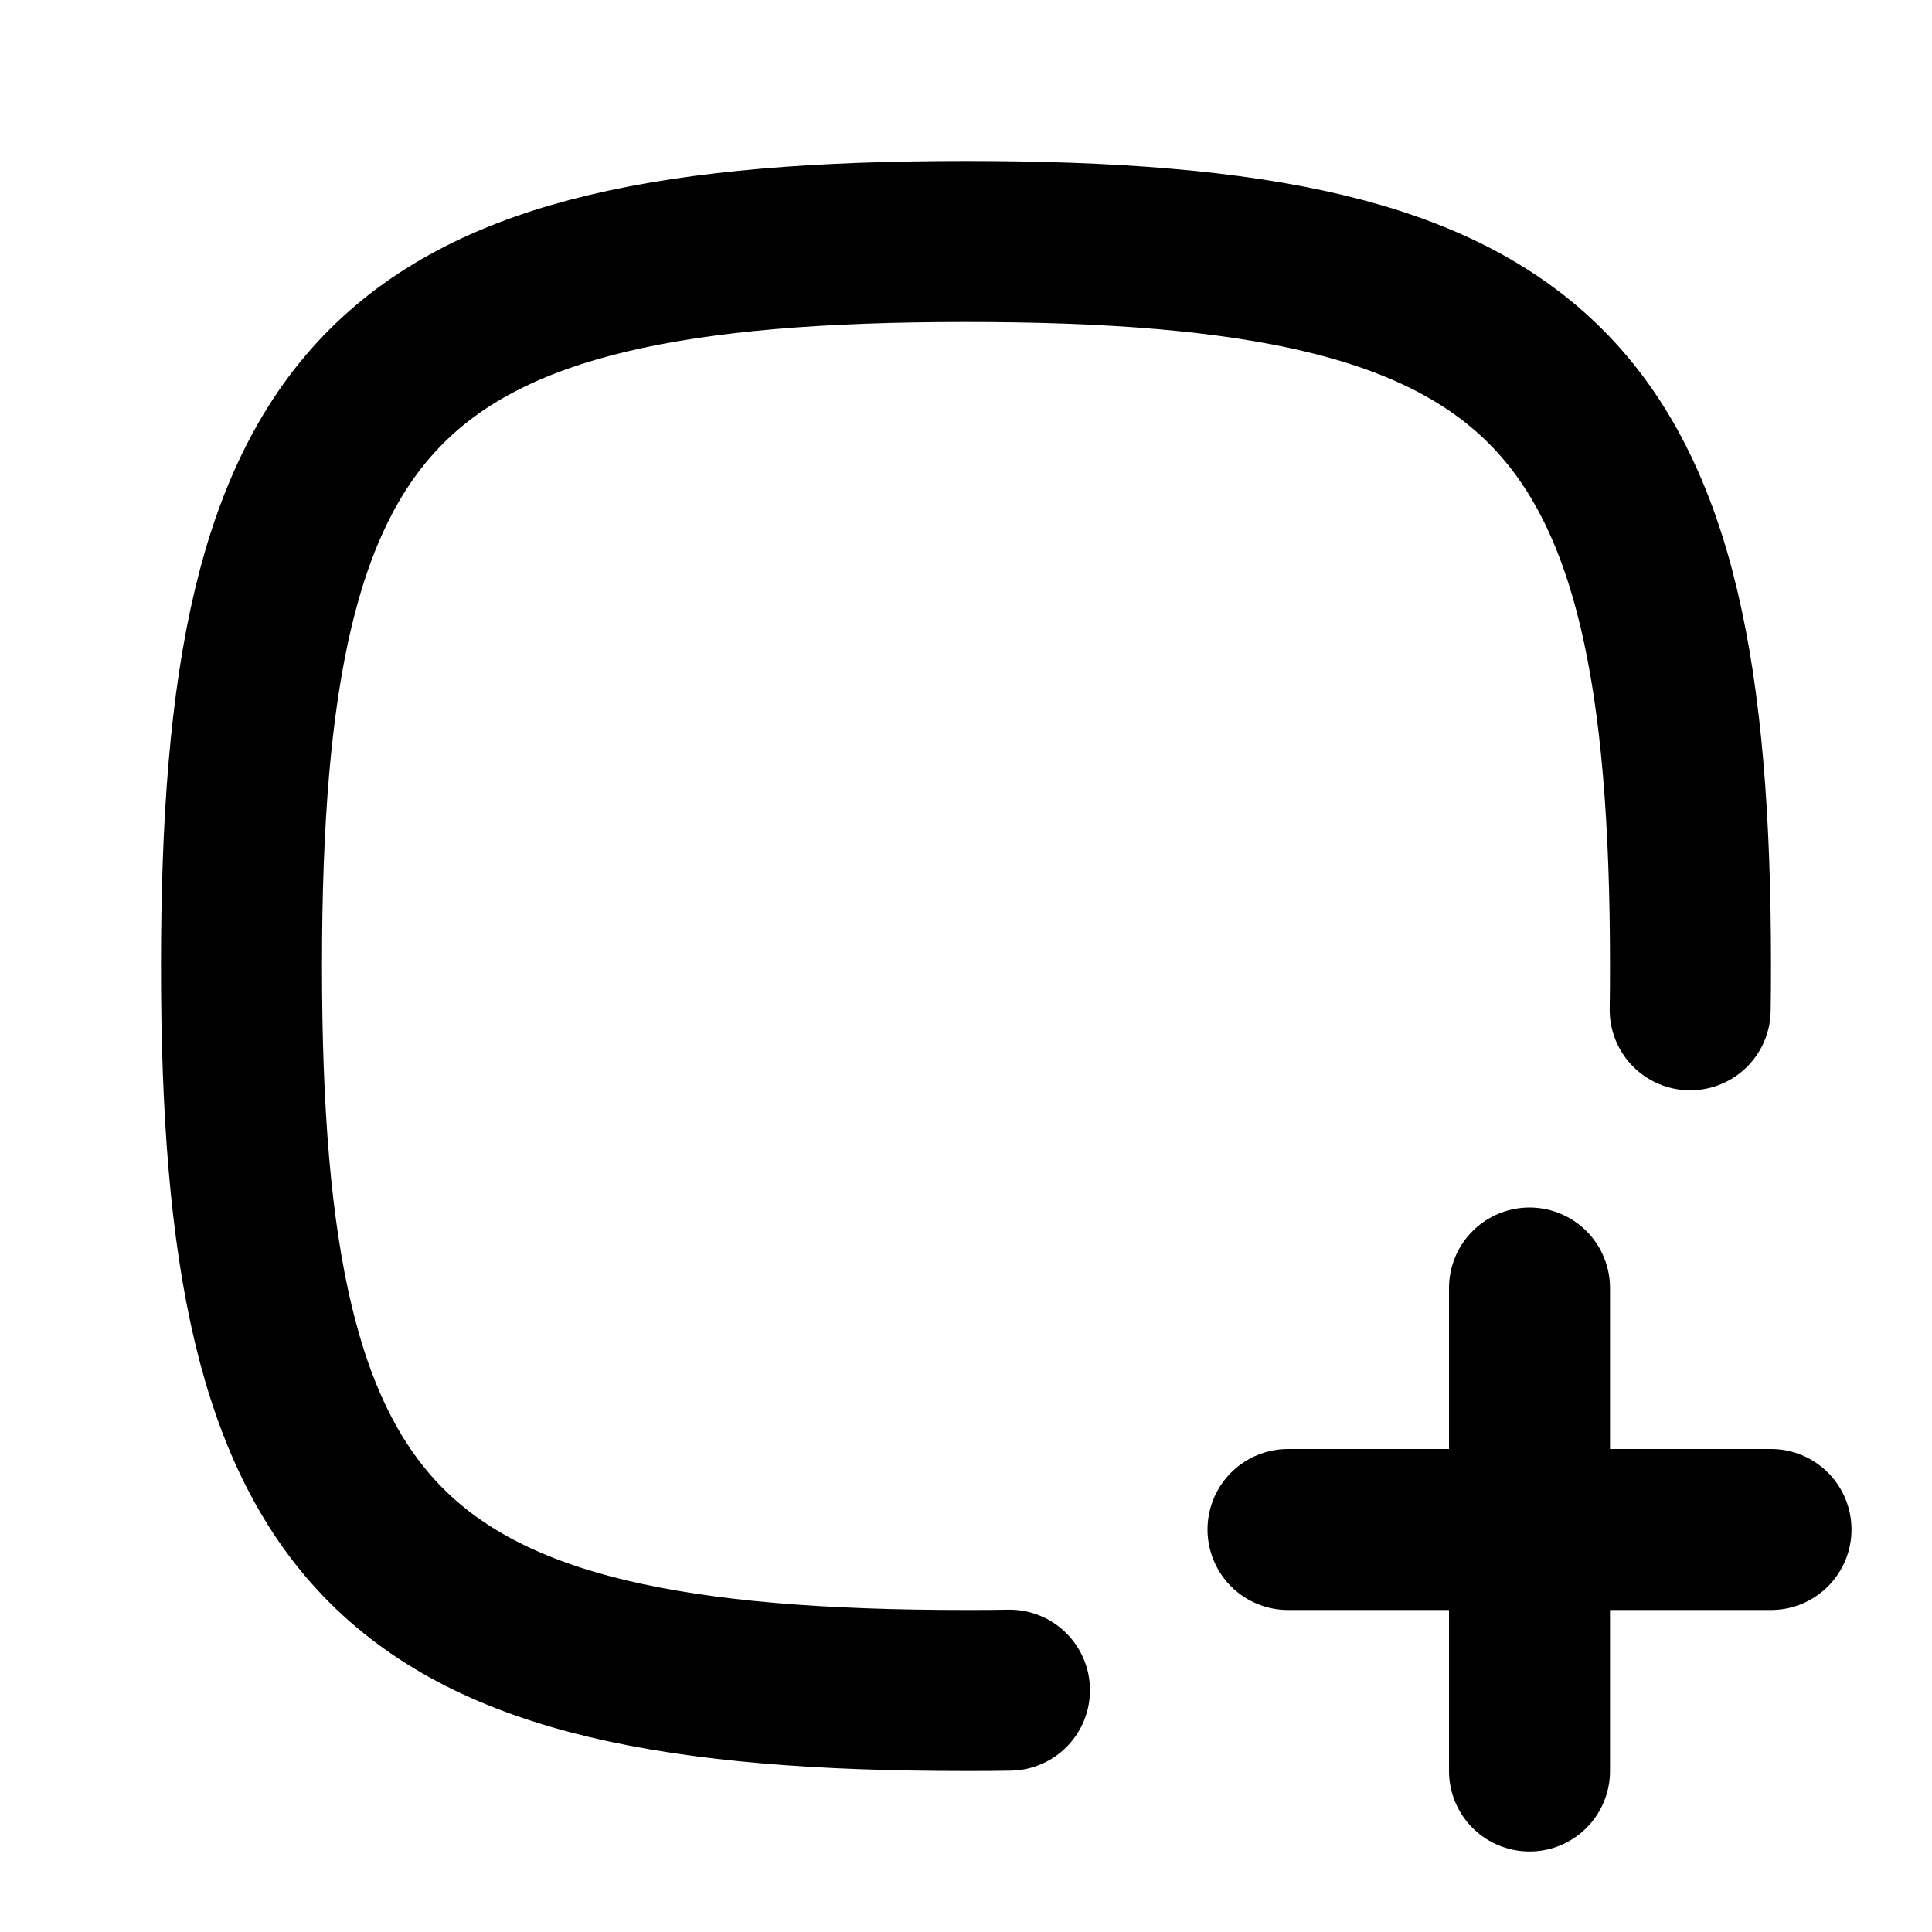
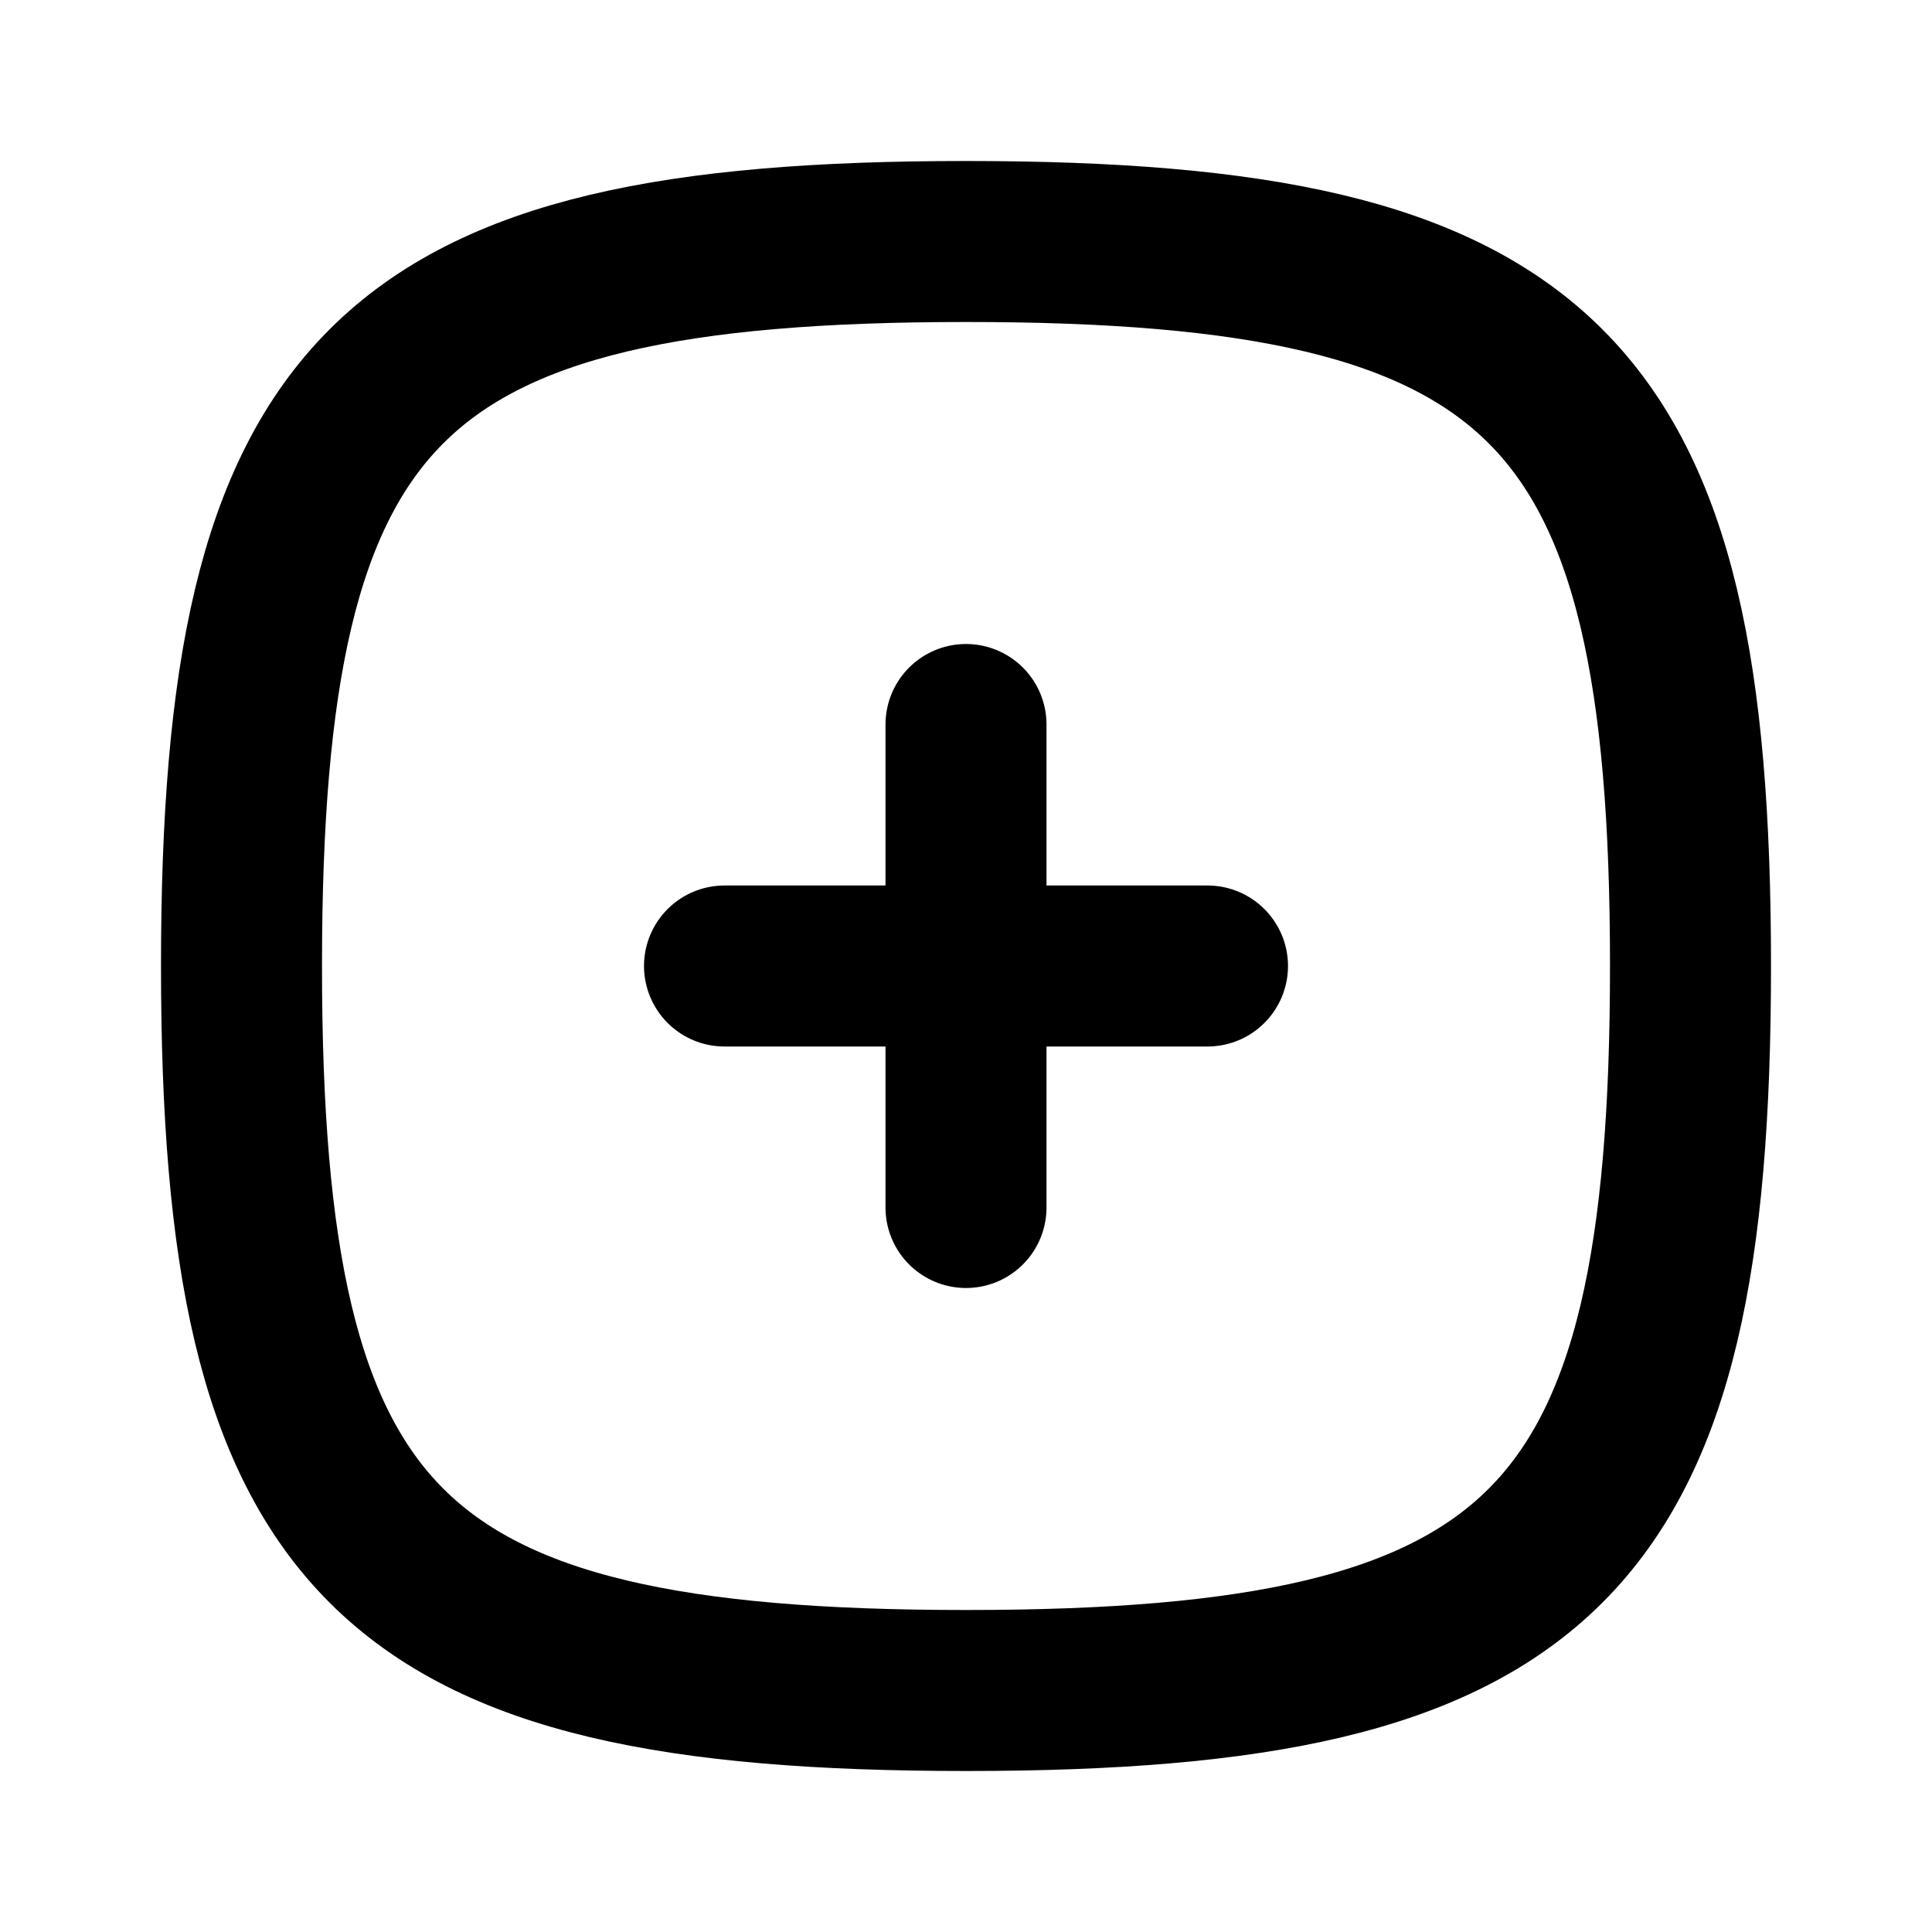
<svg xmlns="http://www.w3.org/2000/svg" class="icon icon-tabler icon-tabler-square-rounded-plus" width="24" height="24" viewBox="0 0 24 24" stroke-width="2" stroke="currentColor" fill="none" stroke-linecap="round" stroke-linejoin="round">
  <path stroke="none" d="M0 0h24v24H0z" fill="none" />
-   <path d="M12.54 20.996c-.176 .004 -.356 .004 -.54 .004c-7.2 0 -9 -1.8 -9 -9s1.8 -9 9 -9s9 1.8 9 9c0 .185 -.001 .366 -.004 .544" />
-   <path d="M16 19h6" />
-   <path d="M19 16v6" />
+   <path d="M12 3c7.2 0 9 1.8 9 9s-1.8 9 -9 9s-9 -1.8 -9 -9s1.8 -9 9 -9z" />
+   <path d="M15 12h-6" />
+   <path d="M12 9v6" />
</svg>
